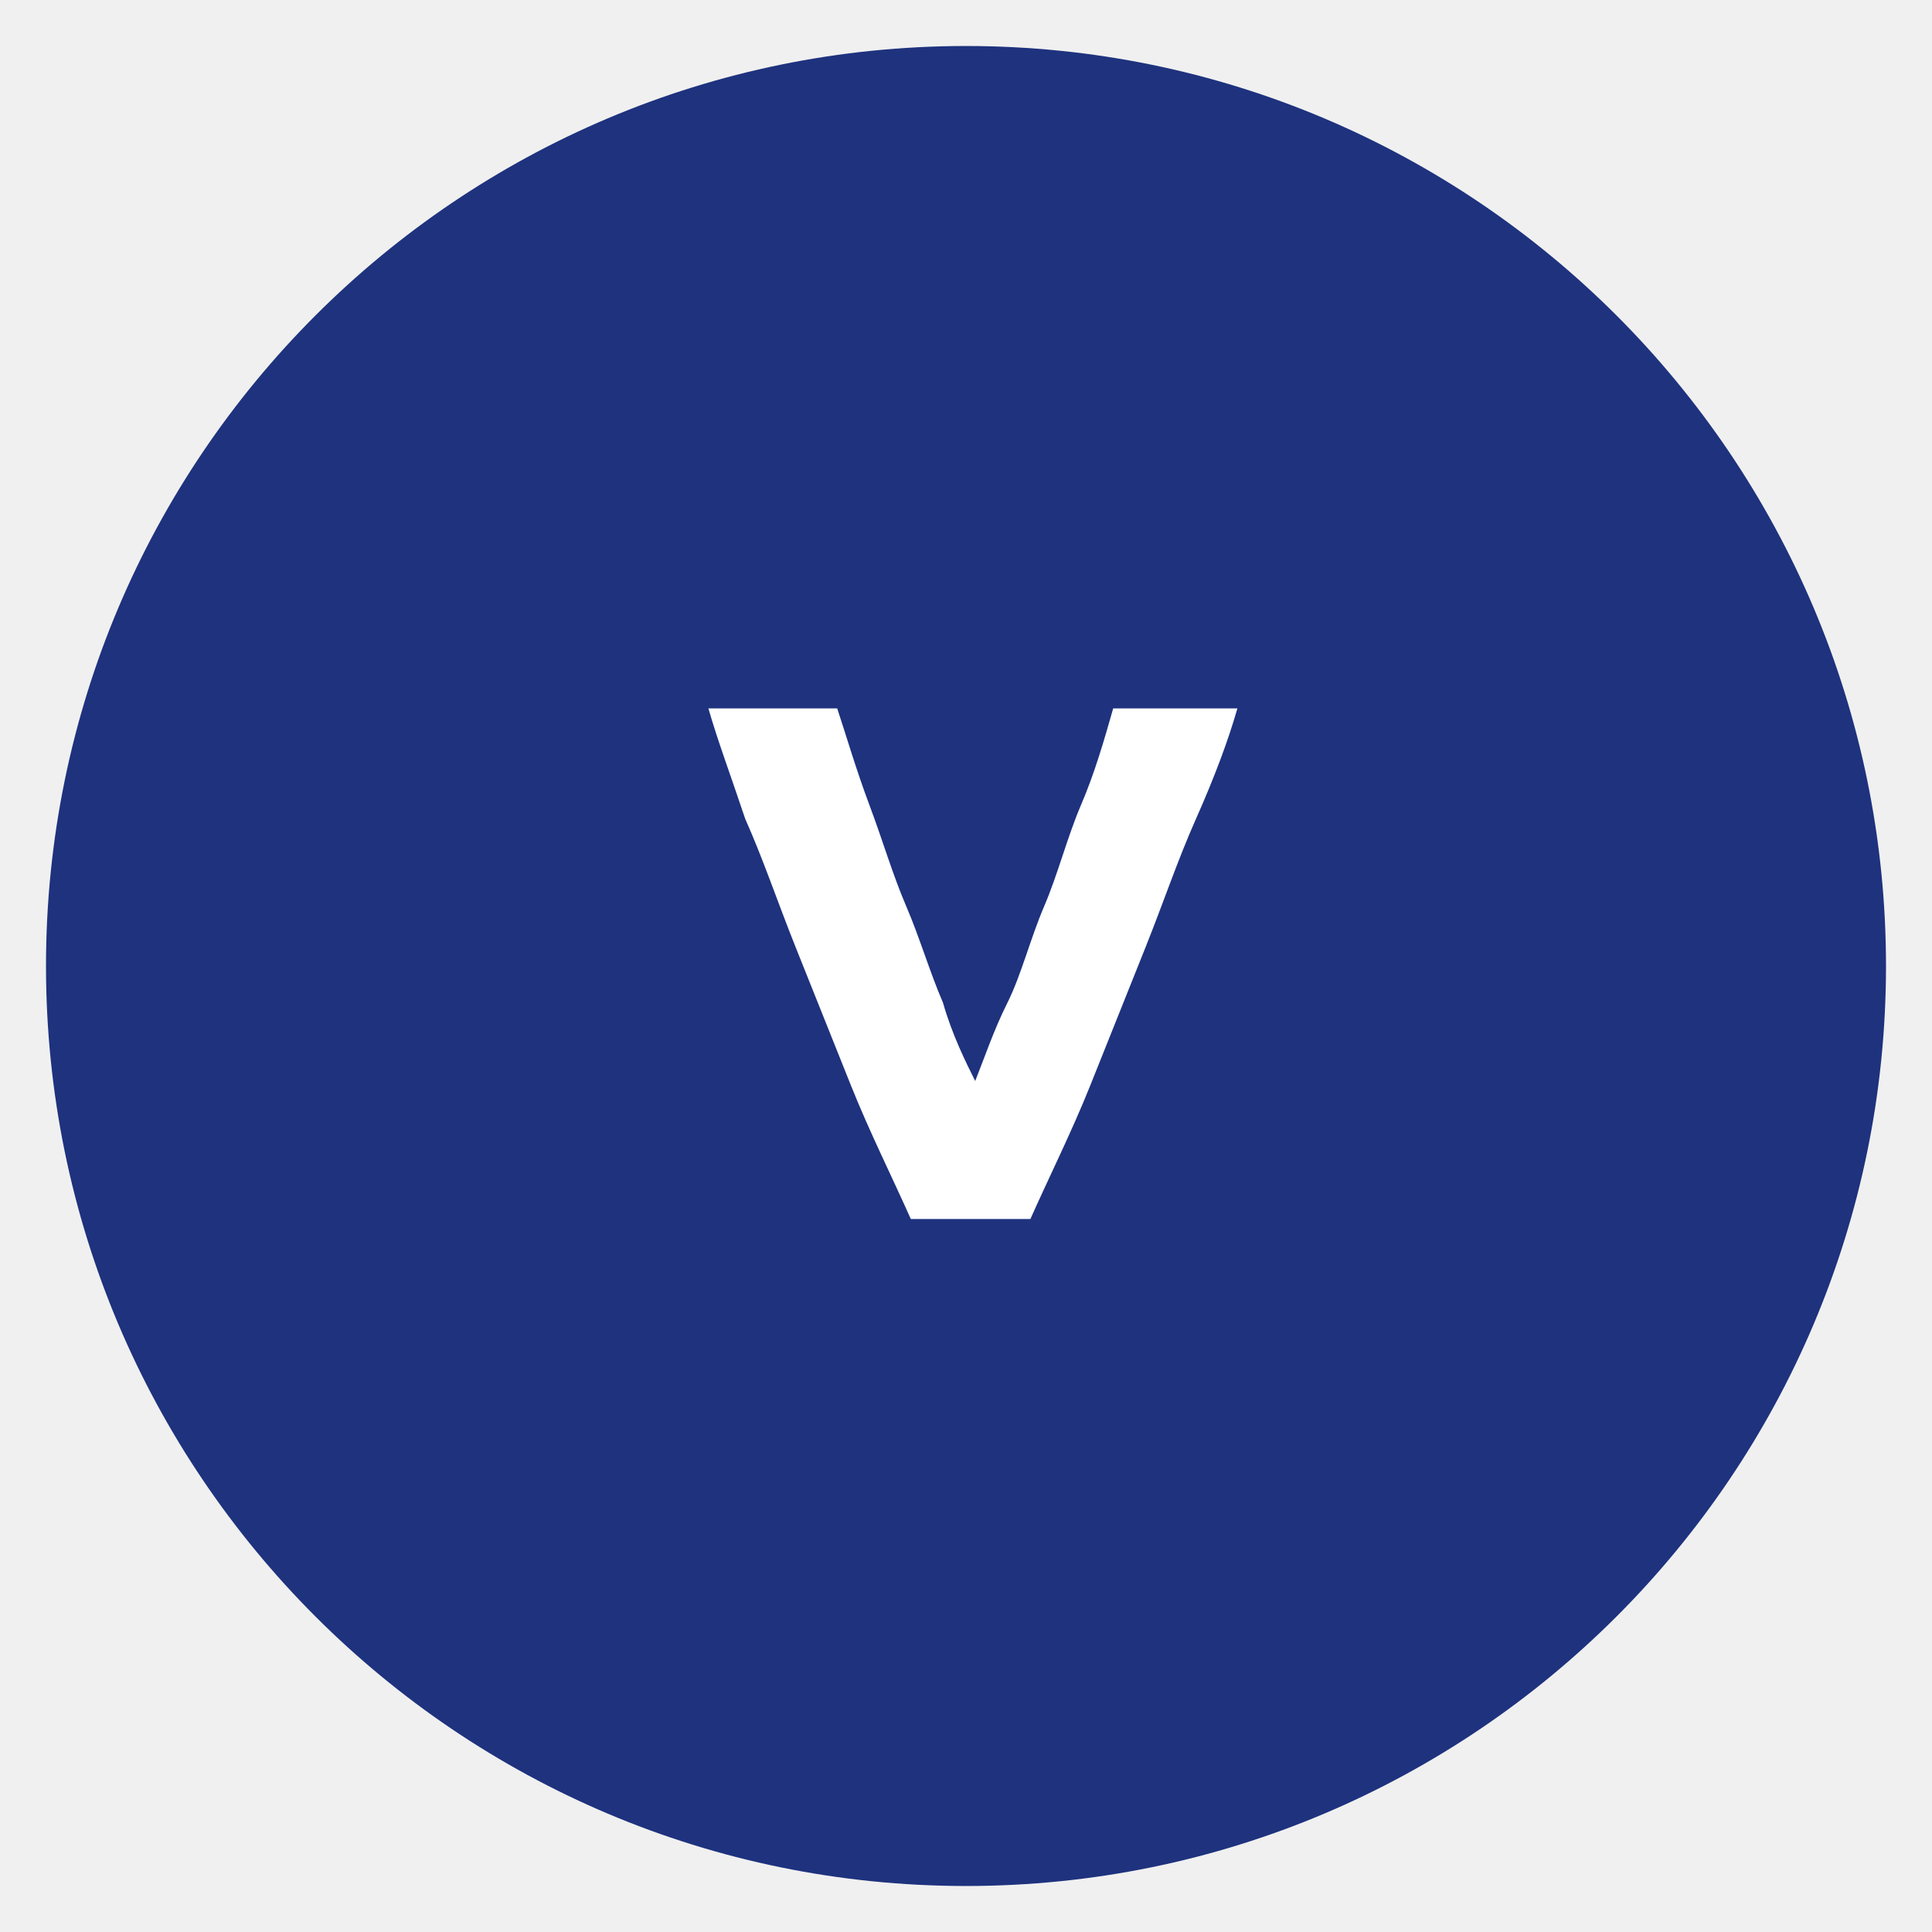
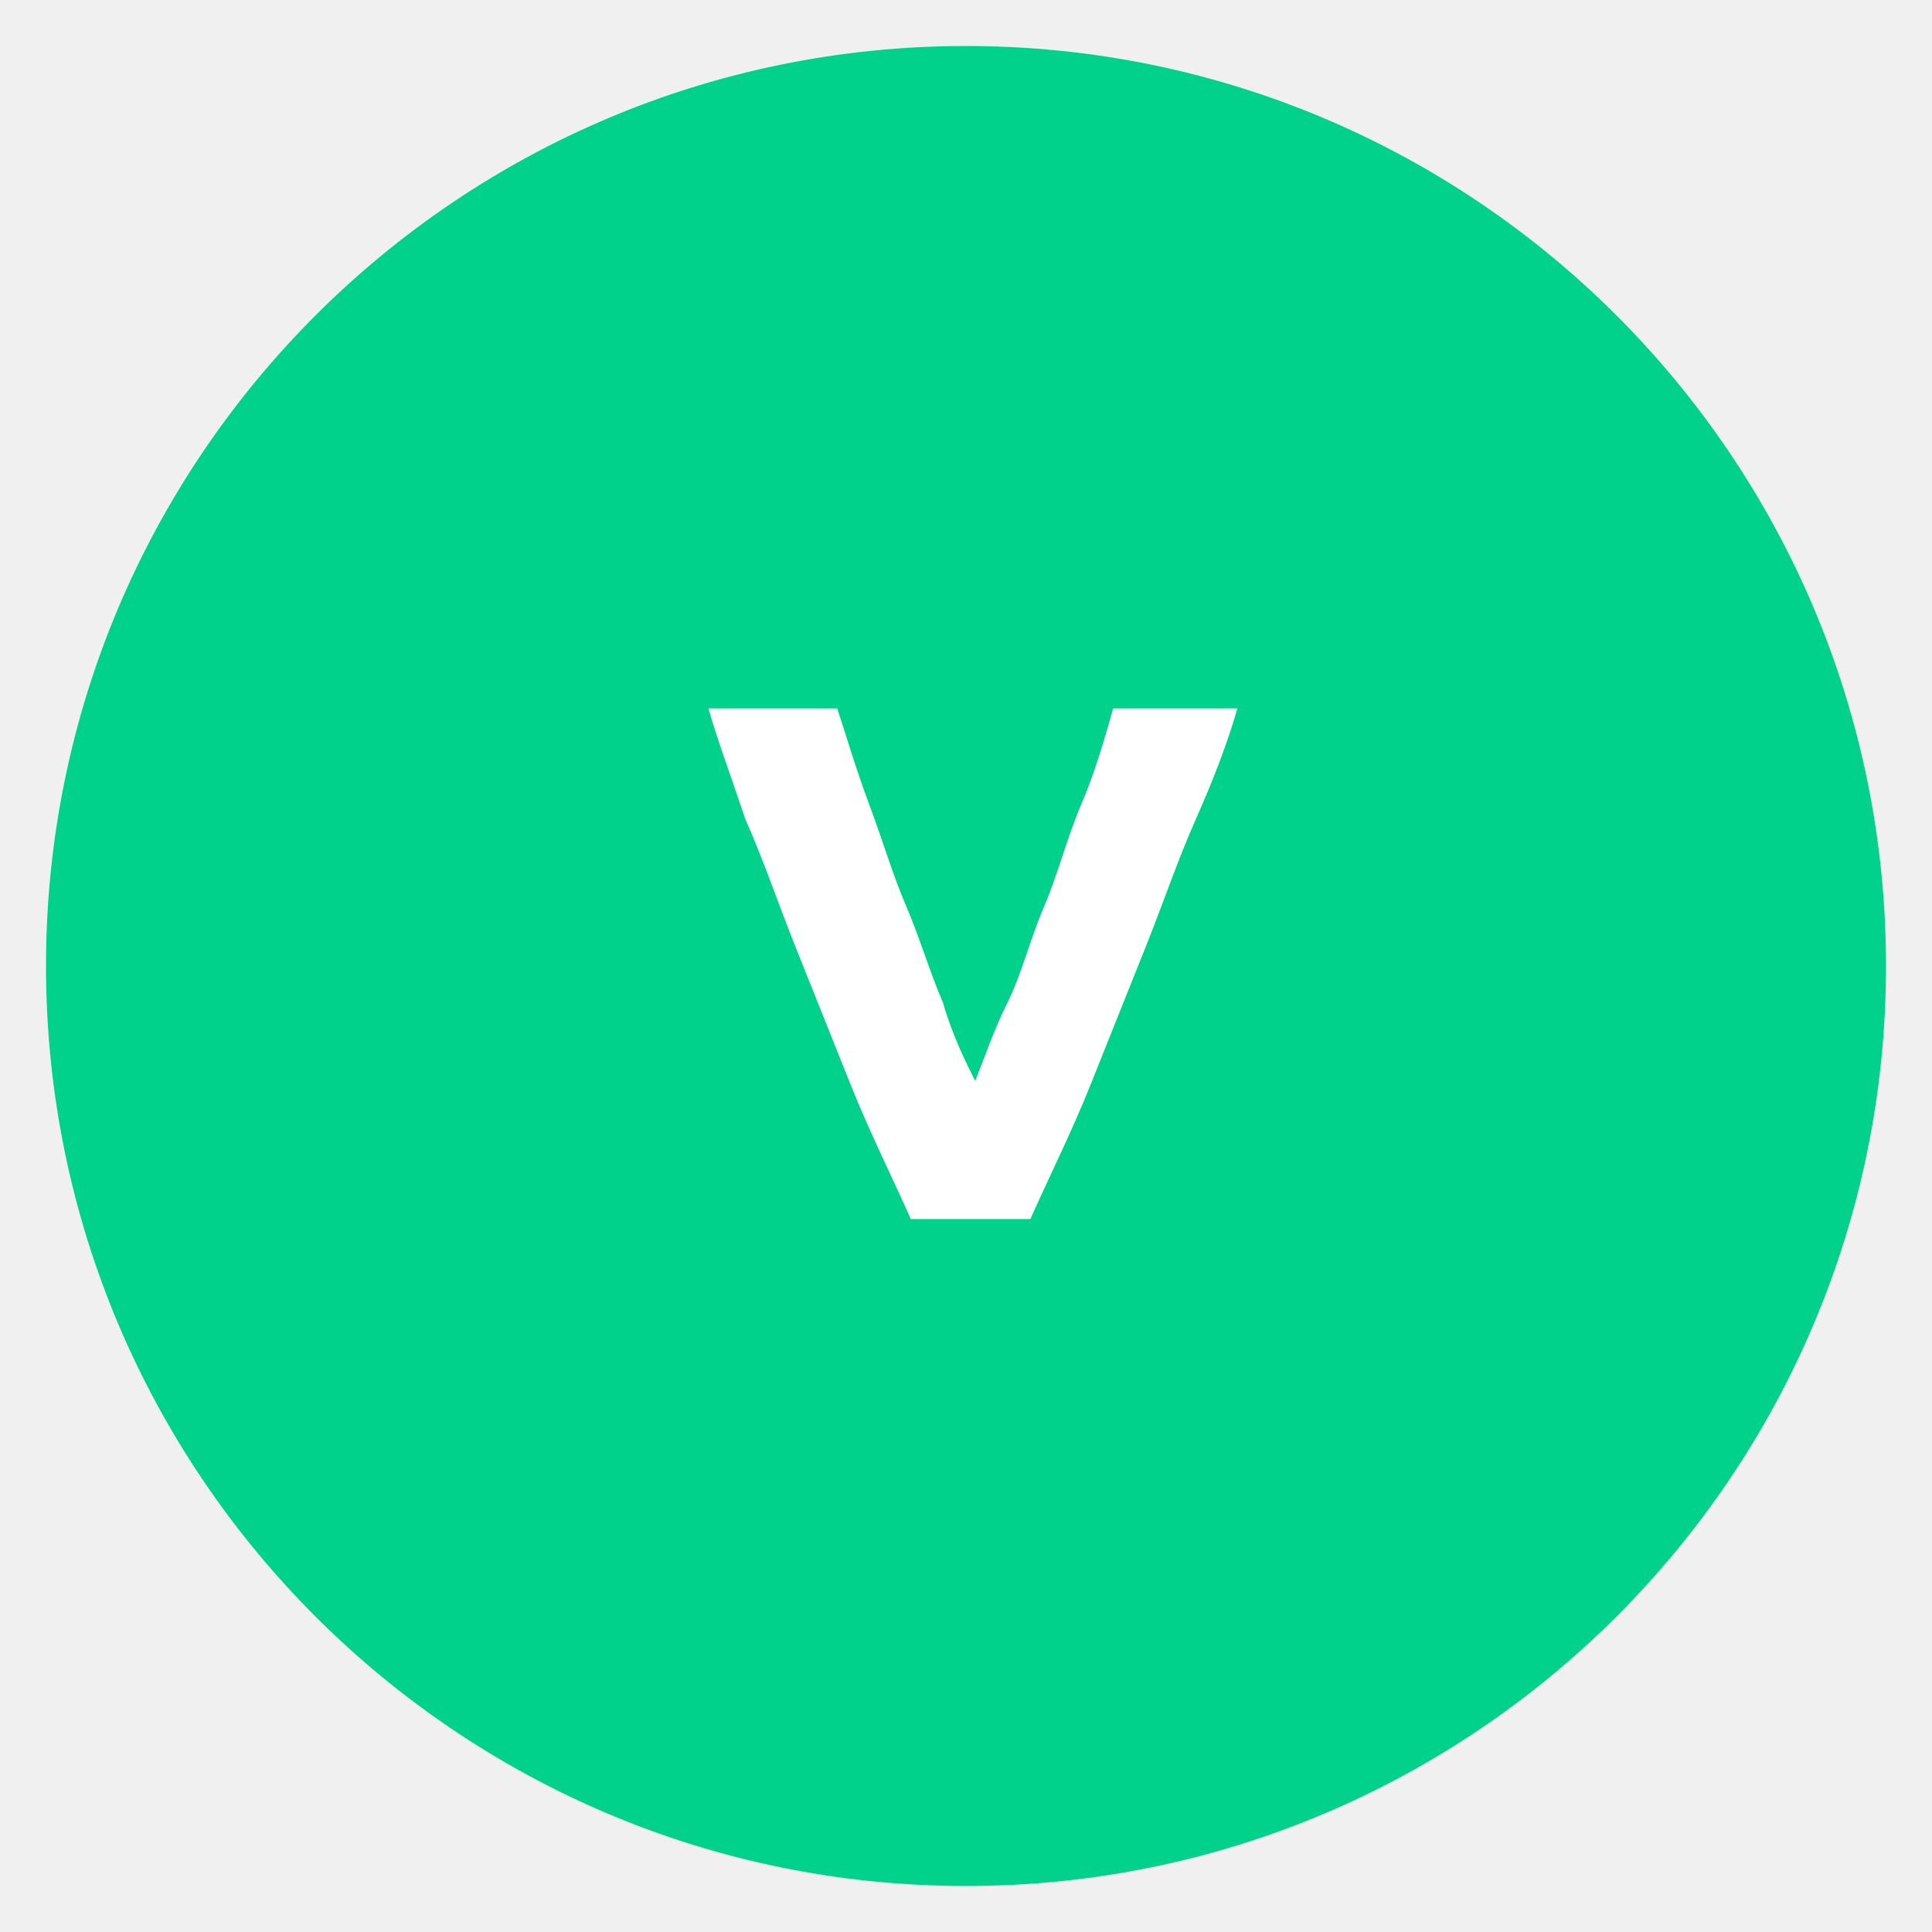
<svg xmlns="http://www.w3.org/2000/svg" version="1.1" id="Calque_1" x="0px" y="0px" width="42px" height="42px" viewBox="0 0 42 42" style="enable-background:new 0 0 42 42;" xml:space="preserve">
  <style type="text/css">
- 	.st0{fill:#1E327E;}
+ 	.st0{fill:#00D28C;}
	.st1{fill:#FFFFFF;}
</style>
  <circle class="st0" cx="21" cy="21" r="20" />
  <g>
    <path class="st1" d="M19.8,26.5c-0.4-0.9-0.9-1.9-1.3-2.9c-0.4-1-0.8-2-1.2-3c-0.4-1-0.7-1.9-1.1-2.8c-0.3-0.9-0.6-1.7-0.8-2.4h2.8   c0.2,0.6,0.4,1.3,0.7,2.1s0.5,1.5,0.8,2.2c0.3,0.7,0.5,1.4,0.8,2.1c0.2,0.7,0.5,1.3,0.7,1.7c0.2-0.5,0.4-1.1,0.7-1.7   s0.5-1.4,0.8-2.1c0.3-0.7,0.5-1.5,0.8-2.2c0.3-0.7,0.5-1.4,0.7-2.1h2.7c-0.2,0.7-0.5,1.5-0.9,2.4s-0.7,1.8-1.1,2.8   c-0.4,1-0.8,2-1.2,3s-0.9,2-1.3,2.9H19.8z" />
  </g>
</svg>
